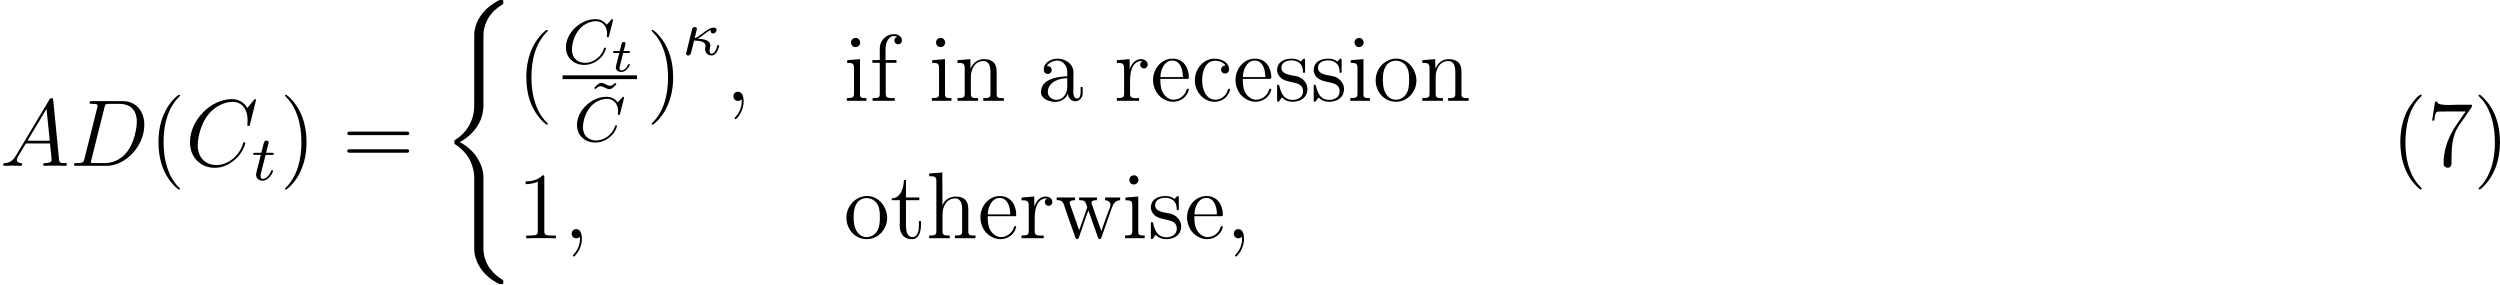
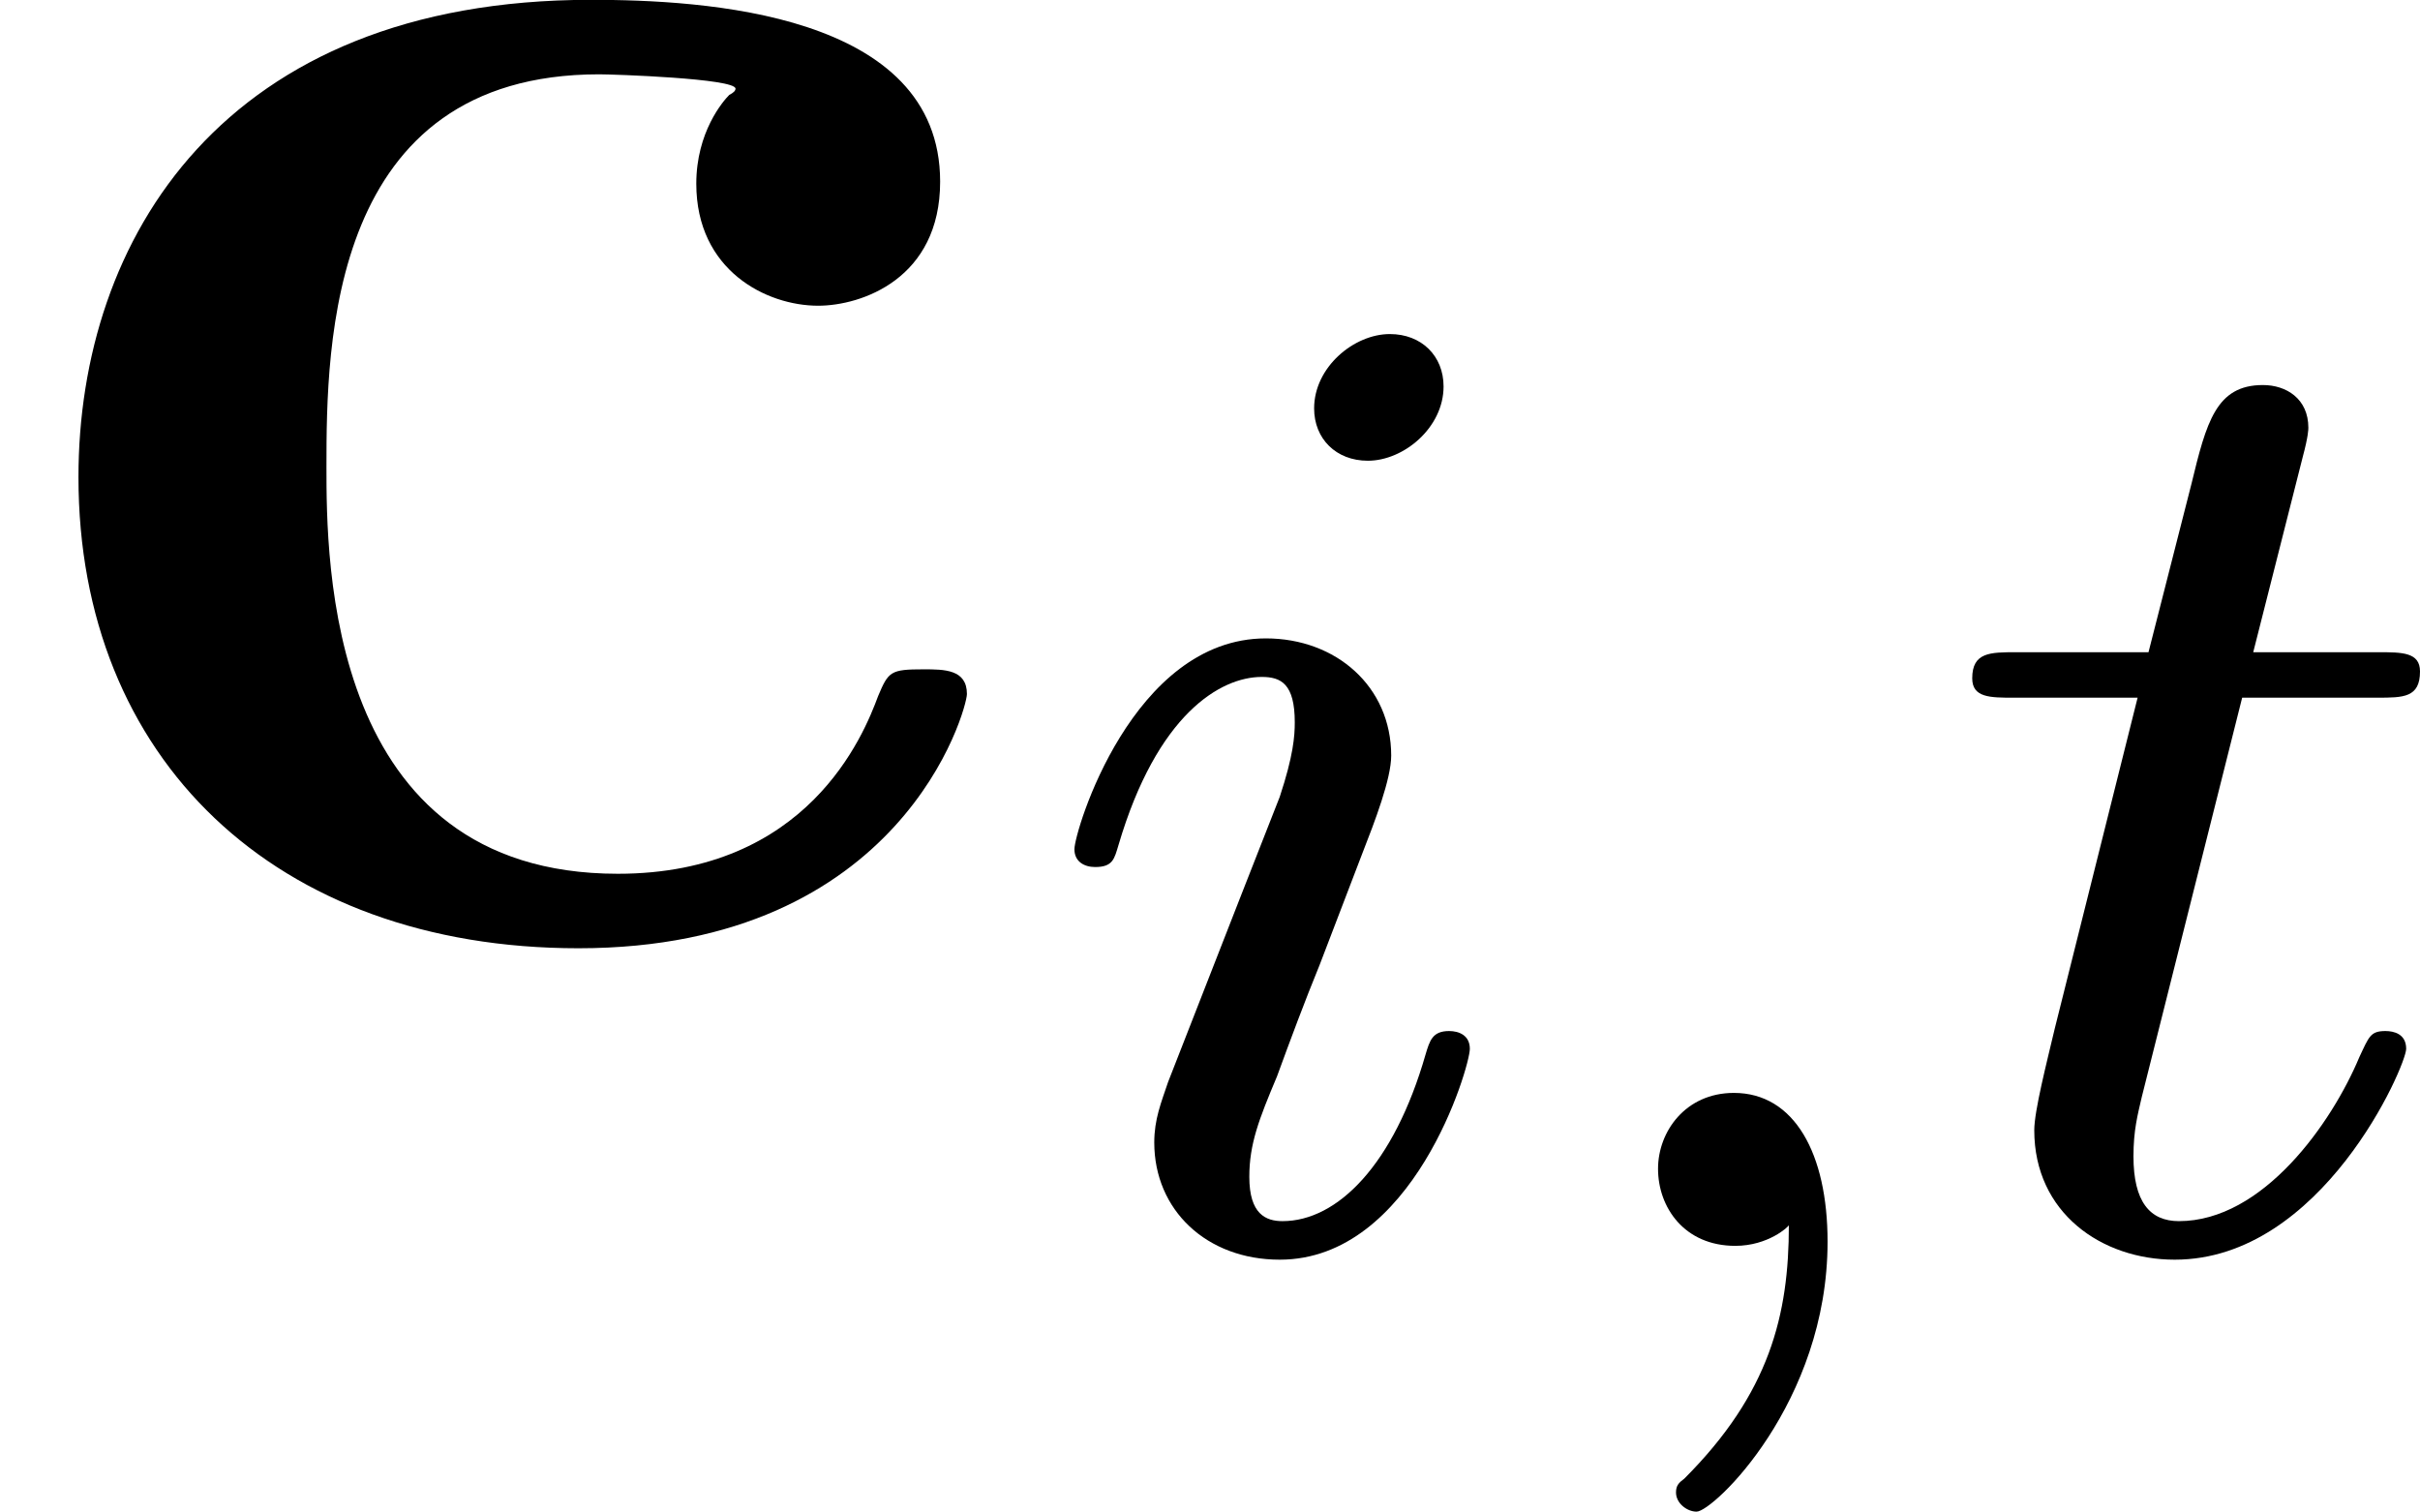
- <svg xmlns="http://www.w3.org/2000/svg" xmlns:xlink="http://www.w3.org/1999/xlink" version="1.1" width="315.42pt" height="35.854pt" viewBox="141.548 23.064 315.42 35.854">
+ <svg xmlns="http://www.w3.org/2000/svg" xmlns:xlink="http://www.w3.org/1999/xlink" version="1.1" width="14.003pt" height="8.747pt" viewBox="7.778 480.99 14.003 8.747">
  <defs>
-     <path id="g17-40" d="M3.718-8.966C3.3-8.811 2.511-7.771 2.14-7.101C1.459-5.846 1.184-4.411 1.184-2.989C1.184-.789 1.853 1.411 3.587 2.893C3.646 2.929 3.718 2.989 3.79 2.989C3.85 2.989 3.885 2.929 3.885 2.893C3.885 2.762 3.551 2.499 3.431 2.343C2.236 .921 1.829-1.04 1.829-2.893C1.829-4.89 2.212-7.149 3.706-8.644C3.778-8.715 3.885-8.799 3.885-8.883C3.885-8.942 3.826-8.978 3.766-8.978C3.742-8.978 3.73-8.978 3.718-8.966Z" />
-     <path id="g17-41" d="M.705-8.966C.669-8.954 .658-8.931 .658-8.895C.658-8.739 .968-8.512 1.1-8.357C2.331-6.862 2.714-4.842 2.714-2.917C2.714-1.112 2.331 .837 1.172 2.283L.885 2.606C.801 2.69 .658 2.786 .658 2.893C.658 2.941 .705 2.977 .765 2.977H.801C.944 2.953 1.16 2.714 1.315 2.558C2.774 1.1 3.359-.956 3.359-2.977C3.359-5.177 2.69-7.4 .944-8.883C.897-8.931 .837-8.978 .765-8.978C.741-8.978 .729-8.978 .705-8.966Z" />
-     <path id="g17-55" d="M1.016-8.094L.646-5.703H.909C.968-6.061 1.028-6.647 1.207-6.779C1.279-6.838 1.459-6.85 1.638-6.85H2.116C2.283-6.862 2.463-6.862 2.63-6.862H4.89C4.639-6.528 4.411-6.181 4.172-5.834C3.897-5.44 3.61-5.045 3.359-4.627C2.582-3.335 2.092-1.853 2.092-.335V-.203C2.128 .048 2.343 .239 2.594 .239H2.618C3.025 .239 3.096-.12 3.096-.395V-.944C3.096-2.26 3.192-3.754 3.909-4.902C4.077-5.177 4.268-5.428 4.459-5.691L5.487-7.185C5.583-7.317 5.667-7.388 5.667-7.568V-7.711H3.981C3.67-7.711 3.18-7.675 2.702-7.675C1.985-7.675 1.303-7.747 1.279-8.094H1.016Z" />
-     <path id="g17-97" d="M1.255-4.4C1.542-4.854 2.068-5.093 2.594-5.093C3.276-5.093 3.826-4.4 3.826-3.742V-3.096C2.618-3.096 .514-2.762 .514-1.124V-1.004C.622-.191 1.614 .12 2.319 .12C2.941 .12 3.718-.263 3.897-.921H3.909C3.945-.359 4.352 .048 4.83 .048C5.332 .048 5.727-.383 5.774-.873V-1.745H5.511V-1.16C5.511-.813 5.452-.299 5.057-.299C4.674-.299 4.591-.813 4.591-1.112C4.591-1.243 4.603-1.375 4.603-1.506V-3.168C4.603-3.3 4.615-3.443 4.615-3.575C4.615-4.698 3.575-5.332 2.594-5.332C1.829-5.332 .861-4.878 .861-3.945C.861-3.599 1.088-3.407 1.375-3.407S1.865-3.634 1.865-3.909C1.865-4.208 1.638-4.4 1.351-4.4H1.255ZM3.826-2.881V-1.745C3.826-.897 3.288-.132 2.439-.132C1.985-.132 1.375-.49 1.375-1.1C1.375-2.152 2.331-2.69 3.324-2.833C3.491-2.857 3.658-2.845 3.826-2.881Z" />
-     <path id="g17-99" d="M4.316-4.447C4.28-4.447 4.256-4.459 4.22-4.459C3.945-4.459 3.73-4.232 3.73-3.957C3.73-3.658 3.957-3.455 4.22-3.455C4.495-3.455 4.734-3.646 4.734-3.969C4.734-4.949 3.658-5.332 2.893-5.332C1.447-5.332 .418-3.981 .418-2.594C.418-1.219 1.447 .108 2.929 .108C3.73 .108 4.435-.323 4.782-1.148C4.806-1.219 4.854-1.327 4.854-1.423V-1.47C4.842-1.518 4.794-1.542 4.746-1.542C4.567-1.542 4.567-1.363 4.531-1.243C4.304-.61 3.694-.155 3.025-.155C1.757-.155 1.339-1.578 1.339-2.57C1.339-3.551 1.65-5.069 2.989-5.069C3.467-5.069 4.029-4.854 4.316-4.447Z" />
-     <path id="g17-101" d="M1.267-2.786H4.686C4.806-2.786 4.866-2.833 4.866-2.953C4.866-4.184 4.208-5.332 2.798-5.332C1.363-5.332 .347-4.029 .347-2.642C.347-1.59 .909-.526 1.949-.096C2.224 .024 2.523 .108 2.821 .108H2.857C3.73 .108 4.579-.418 4.83-1.303C4.842-1.339 4.866-1.387 4.866-1.435C4.866-1.494 4.794-1.554 4.734-1.554C4.591-1.554 4.531-1.231 4.447-1.076C4.148-.538 3.587-.155 2.941-.155C2.487-.155 2.08-.406 1.793-.741C1.315-1.315 1.267-2.068 1.267-2.786ZM1.279-3.013C1.279-3.921 1.781-5.093 2.774-5.093C3.826-5.093 4.113-3.862 4.113-3.013H1.279Z" />
-     <path id="g17-102" d="M1.303-5.153H.371V-4.806H1.303V-.813C1.303-.395 .956-.359 .598-.359H.395V-.012H3.192V-.359H2.821C2.343-.359 2.056-.395 2.056-.909V-4.806H3.407V-5.153H2.032V-6.288C2.032-6.683 2.032-7.066 2.188-7.436C2.343-7.795 2.642-8.177 3.061-8.189C3.216-8.189 3.359-8.153 3.503-8.094C3.312-8.01 3.144-7.89 3.144-7.627S3.335-7.149 3.61-7.149C3.933-7.149 4.101-7.376 4.101-7.639C4.101-8.165 3.551-8.428 3.096-8.428C2.307-8.428 1.626-7.902 1.387-7.173C1.315-6.934 1.303-6.695 1.303-6.444V-5.153Z" />
-     <path id="g17-104" d="M.383-8.177V-7.831H.598C.98-7.831 1.291-7.783 1.291-7.233V-.849C1.291-.406 .98-.359 .646-.359H.383V-.012H2.977V-.359H2.702C2.355-.359 2.068-.406 2.068-.849V-3.037C2.068-3.862 2.487-5.033 3.658-5.033C4.388-5.033 4.543-4.328 4.543-3.622V-.813C4.543-.395 4.196-.359 3.838-.359H3.634V-.012H6.229V-.359H5.954C5.631-.359 5.32-.371 5.32-.825V-3.539C5.32-3.921 5.308-4.304 5.105-4.639C4.83-5.117 4.268-5.272 3.742-5.272C3.013-5.272 2.271-4.83 2.056-4.125L2.044-8.309L.383-8.177Z" />
-     <path id="g17-105" d="M.442-5.141V-4.794H.634C1.016-4.794 1.303-4.734 1.303-4.196V-.861C1.303-.418 1.076-.359 .395-.359V-.012H2.869V-.359H2.702C2.355-.359 2.056-.383 2.056-.789V-5.272L.442-5.141ZM1.411-7.938C1.088-7.89 .921-7.627 .921-7.376S1.112-6.791 1.482-6.791S2.08-7.077 2.08-7.364C2.08-7.615 1.889-7.95 1.518-7.95C1.482-7.95 1.447-7.938 1.411-7.938Z" />
-     <path id="g17-110" d="M.383-5.141V-4.794H.61C.956-4.794 1.291-4.746 1.291-4.196V-.861C1.291-.418 1.064-.359 .383-.359V-.012H2.977V-.359H2.702C2.355-.359 2.068-.406 2.068-.849V-3.037C2.068-3.862 2.487-5.033 3.658-5.033C4.388-5.033 4.543-4.328 4.543-3.622V-.813C4.543-.395 4.196-.359 3.838-.359H3.634V-.012H6.229V-.359H5.954C5.631-.359 5.32-.371 5.32-.825V-3.539C5.32-3.921 5.308-4.292 5.117-4.627C4.842-5.105 4.268-5.272 3.754-5.272C3.168-5.272 2.666-5.057 2.26-4.495C2.152-4.352 2.068-4.208 2.02-4.041L2.008-5.272L.383-5.141Z" />
-     <path id="g17-111" d="M2.75-5.332C1.47-5.212 .347-4.101 .347-2.582C.347-1.219 1.351 .108 2.929 .108C4.364 .108 5.487-1.16 5.487-2.558C5.487-3.897 4.495-5.344 2.905-5.344C2.857-5.344 2.798-5.332 2.75-5.332ZM1.267-2.307C1.255-2.403 1.255-2.499 1.255-2.594C1.255-3.419 1.339-4.507 2.26-4.937C2.463-5.033 2.69-5.081 2.905-5.081C3.359-5.081 3.802-4.878 4.101-4.519C4.519-4.029 4.567-3.359 4.567-2.738C4.567-2.068 4.555-1.303 4.101-.741C3.802-.371 3.359-.155 2.905-.155C1.913-.155 1.399-1.052 1.303-1.937C1.279-2.056 1.279-2.188 1.267-2.307Z" />
-     <path id="g17-114" d="M.335-5.141V-4.794H.526C.885-4.794 1.243-4.758 1.243-4.196V-.861C1.243-.418 1.016-.359 .335-.359V-.012H3.132V-.359C3.001-.359 2.857-.347 2.714-.347C2.331-.347 1.997-.406 1.997-.849V-2.475C1.997-3.395 2.14-4.71 3.12-4.997C3.216-5.021 3.3-5.033 3.395-5.033C3.455-5.033 3.503-5.021 3.563-5.021V-5.009C3.383-4.937 3.276-4.758 3.276-4.567C3.276-4.292 3.503-4.101 3.742-4.101C4.053-4.101 4.22-4.34 4.22-4.579C4.22-5.021 3.802-5.272 3.395-5.272C2.762-5.272 2.295-4.818 2.068-4.292C2.02-4.184 1.961-4.065 1.949-3.945L1.937-5.272L.335-5.141Z" />
-     <path id="g17-115" d="M3.395-4.961C3.061-5.236 2.666-5.332 2.248-5.332C1.387-5.332 .395-4.997 .395-3.85V-3.742C.837-1.733 3.67-2.965 3.67-1.207C3.67-.466 3.001-.132 2.367-.132C1.172-.132 .873-1.1 .669-1.925C.646-1.997 .61-2.056 .526-2.056C.418-2.056 .395-1.973 .395-1.889V-.036C.395 .024 .418 .108 .514 .108C.717 .108 .885-.406 1.016-.406H1.028C1.112-.383 1.172-.287 1.243-.227C1.566 .012 1.949 .108 2.355 .108C3.24 .108 4.22-.335 4.22-1.53C4.22-2.236 3.658-2.869 3.001-3.072C2.355-3.276 .933-3.228 .933-4.196C.933-4.878 1.65-5.117 2.212-5.117C2.905-5.117 3.658-4.746 3.658-3.73C3.658-3.622 3.67-3.539 3.802-3.539C3.897-3.539 3.921-3.61 3.921-3.694V-5.189C3.921-5.248 3.885-5.332 3.814-5.332C3.658-5.332 3.467-5.045 3.395-4.961Z" />
-     <path id="g17-116" d="M1.745-7.364C1.745-6.587 1.435-5.045 .215-5.045V-4.806H1.231V-2.104C1.231-1.937 1.219-1.769 1.219-1.602C1.219-.526 1.769 .108 2.762 .108C3.682 .108 3.897-.921 3.897-1.662V-2.176H3.634C3.634-1.997 3.646-1.817 3.646-1.638C3.646-1.124 3.551-.155 2.821-.155C2.14-.155 2.008-.98 2.008-1.566V-4.806H3.694V-5.153H2.008V-7.364H1.745Z" />
-     <path id="g17-119" d="M.215-5.153V-4.806H.383C1.016-4.806 1.088-4.4 1.339-3.61C1.722-2.463 2.14-1.339 2.546-.203C2.594-.084 2.618 .096 2.786 .108C2.953 .108 2.989-.036 3.037-.167L3.359-1.064C3.634-1.865 3.897-2.714 4.22-3.503C4.423-3.013 4.579-2.499 4.758-1.997L5.404-.167C5.452-.036 5.487 .108 5.655 .108C5.81 .096 5.846-.072 5.894-.191C6.3-1.399 6.755-2.606 7.161-3.802C7.364-4.388 7.627-4.782 8.225-4.806V-5.153H6.324V-4.806C6.635-4.794 7.006-4.591 7.006-4.256C7.006-3.993 6.814-3.587 6.695-3.276C6.42-2.487 6.097-1.698 5.858-.897H5.846C5.774-1.184 5.643-1.459 5.559-1.733C5.272-2.558 4.949-3.383 4.686-4.22C4.651-4.304 4.615-4.4 4.615-4.495V-4.543C4.686-4.794 5.009-4.806 5.236-4.806H5.296V-5.153H3.049V-4.806H3.216C3.67-4.806 3.838-4.663 3.969-4.22C4.005-4.136 4.065-4.017 4.065-3.921V-3.897C4.053-3.79 3.993-3.67 3.957-3.575L3.742-2.965C3.515-2.319 3.276-1.674 3.061-1.028C2.917-1.327 2.821-1.674 2.714-1.997L1.925-4.22C1.901-4.304 1.853-4.4 1.853-4.483C1.853-4.782 2.283-4.806 2.534-4.806V-5.153H.215Z" />
-     <path id="g11-126" d="M3.355-5.348C3.029-4.989 2.782-4.989 2.694-4.989C2.511-4.989 2.343-5.069 2.152-5.173C1.937-5.276 1.793-5.348 1.61-5.348C1.299-5.348 1.14-5.181 .709-4.71L.869-4.559C1.196-4.918 1.443-4.918 1.53-4.918C1.714-4.918 1.881-4.838 2.072-4.734C2.287-4.631 2.431-4.559 2.614-4.559C2.925-4.559 3.084-4.726 3.515-5.197L3.355-5.348Z" />
-     <path id="g5-40" d="M5.392 21.842C5.392 20.527 4.483 18.507 2.403 17.455C3.694 16.761 5.236 15.362 5.38 13.127L5.392 13.055V4.77C5.392 3.79 5.392 3.575 5.487 3.12C5.703 2.164 6.276 .98 7.795 .084C7.89 .024 7.902 .012 7.902-.203C7.902-.466 7.89-.478 7.627-.478C7.412-.478 7.388-.478 7.066-.287C4.388 1.231 4.232 3.455 4.232 3.873V12.374C4.232 13.234 4.232 14.203 3.61 15.303C3.061 16.283 2.415 16.773 1.901 17.12C1.733 17.227 1.722 17.239 1.722 17.443C1.722 17.658 1.733 17.67 1.829 17.73C2.845 18.399 3.933 19.463 4.196 21.412C4.232 21.675 4.232 21.699 4.232 21.842V31.024C4.232 31.992 4.83 34 7.137 35.22C7.412 35.375 7.436 35.375 7.627 35.375C7.89 35.375 7.902 35.363 7.902 35.1C7.902 34.885 7.89 34.873 7.843 34.849C7.329 34.527 5.762 33.582 5.44 31.502C5.392 31.191 5.392 31.167 5.392 31.012V21.842Z" />
-     <path id="g18-40" d="M3.885 2.905C3.885 2.869 3.885 2.845 3.682 2.642C2.487 1.435 1.817-.538 1.817-2.977C1.817-5.296 2.379-7.293 3.766-8.703C3.885-8.811 3.885-8.835 3.885-8.871C3.885-8.942 3.826-8.966 3.778-8.966C3.622-8.966 2.642-8.106 2.056-6.934C1.447-5.727 1.172-4.447 1.172-2.977C1.172-1.913 1.339-.49 1.961 .789C2.666 2.224 3.646 3.001 3.778 3.001C3.826 3.001 3.885 2.977 3.885 2.905Z" />
-     <path id="g18-41" d="M3.371-2.977C3.371-3.885 3.252-5.368 2.582-6.755C1.877-8.189 .897-8.966 .765-8.966C.717-8.966 .658-8.942 .658-8.871C.658-8.835 .658-8.811 .861-8.608C2.056-7.4 2.726-5.428 2.726-2.989C2.726-.669 2.164 1.327 .777 2.738C.658 2.845 .658 2.869 .658 2.905C.658 2.977 .717 3.001 .765 3.001C.921 3.001 1.901 2.14 2.487 .968C3.096-.251 3.371-1.542 3.371-2.977Z" />
-     <path id="g18-49" d="M3.443-7.663C3.443-7.938 3.443-7.95 3.204-7.95C2.917-7.627 2.319-7.185 1.088-7.185V-6.838C1.363-6.838 1.961-6.838 2.618-7.149V-.921C2.618-.49 2.582-.347 1.53-.347H1.16V0C1.482-.024 2.642-.024 3.037-.024S4.579-.024 4.902 0V-.347H4.531C3.479-.347 3.443-.49 3.443-.921V-7.663Z" />
-     <path id="g18-61" d="M8.07-3.873C8.237-3.873 8.452-3.873 8.452-4.089C8.452-4.316 8.249-4.316 8.07-4.316H1.028C.861-4.316 .646-4.316 .646-4.101C.646-3.873 .849-3.873 1.028-3.873H8.07ZM8.07-1.65C8.237-1.65 8.452-1.65 8.452-1.865C8.452-2.092 8.249-2.092 8.07-2.092H1.028C.861-2.092 .646-2.092 .646-1.877C.646-1.65 .849-1.65 1.028-1.65H8.07Z" />
-     <path id="g8-116" d="M1.608-2.337H2.26C2.379-2.337 2.463-2.337 2.463-2.487C2.463-2.576 2.385-2.576 2.277-2.576H1.668L1.877-3.401C1.901-3.491 1.901-3.527 1.901-3.533C1.901-3.676 1.787-3.736 1.692-3.736C1.62-3.736 1.465-3.694 1.411-3.503L1.178-2.576H.532C.406-2.576 .4-2.57 .377-2.552C.347-2.529 .323-2.451 .323-2.421C.341-2.337 .395-2.337 .514-2.337H1.118L.765-.927C.729-.789 .681-.586 .681-.514C.681-.167 .992 .06 1.357 .06C2.044 .06 2.451-.759 2.451-.861C2.451-.879 2.439-.944 2.337-.944C2.26-.944 2.248-.915 2.218-.843C2.014-.395 1.674-.137 1.381-.137C1.16-.137 1.154-.359 1.154-.436C1.154-.52 1.154-.532 1.184-.646L1.608-2.337Z" />
-     <path id="g9-20" d="M1.929-2.024C2.192-2.184 2.542-2.455 2.734-2.606C3.22-2.989 3.427-3.068 3.571-3.132C3.555-3.1 3.547-3.037 3.547-2.997C3.547-2.837 3.658-2.702 3.858-2.702C4.089-2.702 4.296-2.893 4.296-3.14C4.296-3.3 4.2-3.435 3.969-3.435C3.459-3.435 2.957-3.045 2.582-2.75C2.112-2.383 1.865-2.208 1.53-2.096C1.626-2.471 1.642-2.534 1.674-2.678C1.73-2.869 1.817-3.228 1.817-3.268C1.817-3.435 1.69-3.515 1.554-3.515C1.49-3.515 1.307-3.475 1.227-3.292C1.211-3.236 .454-.247 .454-.167C.454 .016 .606 .08 .709 .08C.988 .08 1.052-.167 1.092-.319L1.459-1.809C2.128-1.785 2.901-1.69 2.901-1.164C2.901-1.084 2.885-.996 2.869-.948C2.861-.885 2.845-.757 2.845-.733C2.845-.255 3.196 .08 3.658 .08C3.977 .08 4.184-.143 4.296-.319C4.495-.614 4.623-1.092 4.623-1.14C4.623-1.219 4.559-1.243 4.503-1.243C4.407-1.243 4.392-1.196 4.36-1.052C4.256-.677 4.049-.143 3.674-.143C3.467-.143 3.419-.319 3.419-.534C3.419-.638 3.427-.733 3.467-.917C3.491-1.012 3.507-1.084 3.507-1.18C3.507-1.881 2.622-2.016 1.929-2.024Z" />
-     <path id="g9-67" d="M6.344-5.396C6.352-5.428 6.368-5.475 6.368-5.515C6.368-5.571 6.32-5.611 6.265-5.611S6.185-5.587 6.121-5.515L5.563-4.902C5.491-5.005 5.069-5.611 4.136-5.611C2.287-5.611 .422-3.897 .422-2.064C.422-.677 1.474 .167 2.742 .167C3.786 .167 4.67-.47 5.101-1.092C5.364-1.482 5.467-1.865 5.467-1.913C5.467-1.985 5.42-2.016 5.348-2.016C5.252-2.016 5.236-1.977 5.212-1.889C4.878-.789 3.802-.096 2.845-.096C2.032-.096 1.18-.574 1.18-1.793C1.18-2.048 1.267-3.379 2.152-4.376C2.75-5.045 3.563-5.348 4.192-5.348C5.197-5.348 5.611-4.543 5.611-3.786C5.611-3.674 5.579-3.523 5.579-3.427C5.579-3.324 5.683-3.324 5.715-3.324C5.818-3.324 5.834-3.355 5.866-3.499L6.344-5.396Z" />
+     <path id="g9-59" d="M1.49-.12C1.49 .399 1.379 .853 .885 1.347C.853 1.371 .837 1.387 .837 1.427C.837 1.49 .901 1.538 .956 1.538C1.052 1.538 1.714 .909 1.714-.024C1.714-.534 1.522-.885 1.172-.885C.893-.885 .733-.662 .733-.446C.733-.223 .885 0 1.18 0C1.371 0 1.49-.112 1.49-.12Z" />
+     <path id="g9-105" d="M2.375-4.973C2.375-5.149 2.248-5.276 2.064-5.276C1.857-5.276 1.626-5.085 1.626-4.846C1.626-4.67 1.753-4.543 1.937-4.543C2.144-4.543 2.375-4.734 2.375-4.973ZM1.211-2.048L.781-.948C.741-.829 .701-.733 .701-.598C.701-.207 1.004 .08 1.427 .08C2.2 .08 2.527-1.036 2.527-1.14C2.527-1.219 2.463-1.243 2.407-1.243C2.311-1.243 2.295-1.188 2.271-1.108C2.088-.47 1.761-.143 1.443-.143C1.347-.143 1.251-.183 1.251-.399C1.251-.59 1.307-.733 1.411-.98C1.49-1.196 1.57-1.411 1.658-1.626L1.905-2.271C1.977-2.455 2.072-2.702 2.072-2.837C2.072-3.236 1.753-3.515 1.347-3.515C.574-3.515 .239-2.399 .239-2.295C.239-2.224 .295-2.192 .359-2.192C.462-2.192 .47-2.24 .494-2.319C.717-3.076 1.084-3.292 1.323-3.292C1.435-3.292 1.514-3.252 1.514-3.029C1.514-2.949 1.506-2.837 1.427-2.598L1.211-2.048Z" />
    <path id="g9-116" d="M1.761-3.172H2.542C2.694-3.172 2.79-3.172 2.79-3.324C2.79-3.435 2.686-3.435 2.55-3.435H1.825L2.112-4.567C2.144-4.686 2.144-4.726 2.144-4.734C2.144-4.902 2.016-4.981 1.881-4.981C1.61-4.981 1.554-4.766 1.467-4.407L1.219-3.435H.454C.303-3.435 .199-3.435 .199-3.284C.199-3.172 .303-3.172 .438-3.172H1.156L.677-1.259C.63-1.06 .558-.781 .558-.669C.558-.191 .948 .08 1.371 .08C2.224 .08 2.71-1.044 2.71-1.14C2.71-1.227 2.638-1.243 2.59-1.243C2.503-1.243 2.495-1.211 2.439-1.092C2.279-.709 1.881-.143 1.395-.143C1.227-.143 1.132-.255 1.132-.518C1.132-.669 1.156-.757 1.18-.861L1.761-3.172Z" />
-     <path id="g10-59" d="M2.331 .048C2.331-.646 2.104-1.16 1.614-1.16C1.231-1.16 1.04-.849 1.04-.586S1.219 0 1.626 0C1.781 0 1.913-.048 2.02-.155C2.044-.179 2.056-.179 2.068-.179C2.092-.179 2.092-.012 2.092 .048C2.092 .442 2.02 1.219 1.327 1.997C1.196 2.14 1.196 2.164 1.196 2.188C1.196 2.248 1.255 2.307 1.315 2.307C1.411 2.307 2.331 1.423 2.331 .048Z" />
-     <path id="g10-65" d="M2.032-1.327C1.614-.622 1.207-.383 .634-.347C.502-.335 .406-.335 .406-.12C.406-.048 .466 0 .55 0C.765 0 1.303-.024 1.518-.024C1.865-.024 2.248 0 2.582 0C2.654 0 2.798 0 2.798-.227C2.798-.335 2.702-.347 2.63-.347C2.355-.371 2.128-.466 2.128-.753C2.128-.921 2.2-1.052 2.355-1.315L3.264-2.821H6.312C6.324-2.714 6.324-2.618 6.336-2.511C6.372-2.2 6.516-.956 6.516-.729C6.516-.371 5.906-.347 5.715-.347C5.583-.347 5.452-.347 5.452-.132C5.452 0 5.559 0 5.631 0C5.834 0 6.073-.024 6.276-.024H6.958C7.687-.024 8.213 0 8.225 0C8.309 0 8.44 0 8.44-.227C8.44-.347 8.333-.347 8.153-.347C7.496-.347 7.484-.454 7.448-.813L6.719-8.273C6.695-8.512 6.647-8.536 6.516-8.536C6.396-8.536 6.324-8.512 6.217-8.333L2.032-1.327ZM3.467-3.168L5.87-7.185L6.276-3.168H3.467Z" />
-     <path id="g10-67" d="M8.931-8.309C8.931-8.416 8.847-8.416 8.823-8.416S8.751-8.416 8.656-8.297L7.831-7.293C7.412-8.01 6.755-8.416 5.858-8.416C3.276-8.416 .598-5.798 .598-2.989C.598-.992 1.997 .251 3.742 .251C4.698 .251 5.535-.155 6.229-.741C7.269-1.614 7.58-2.774 7.58-2.869C7.58-2.977 7.484-2.977 7.448-2.977C7.34-2.977 7.329-2.905 7.305-2.857C6.755-.992 5.141-.096 3.945-.096C2.678-.096 1.578-.909 1.578-2.606C1.578-2.989 1.698-5.069 3.049-6.635C3.706-7.4 4.83-8.07 5.966-8.07C7.281-8.07 7.867-6.982 7.867-5.762C7.867-5.452 7.831-5.189 7.831-5.141C7.831-5.033 7.95-5.033 7.986-5.033C8.118-5.033 8.13-5.045 8.177-5.26L8.931-8.309Z" />
-     <path id="g10-68" d="M1.877-.885C1.769-.466 1.745-.347 .909-.347C.681-.347 .562-.347 .562-.132C.562 0 .634 0 .873 0H4.663C7.077 0 9.433-2.499 9.433-5.165C9.433-6.886 8.404-8.165 6.695-8.165H2.857C2.63-8.165 2.523-8.165 2.523-7.938C2.523-7.819 2.63-7.819 2.809-7.819C3.539-7.819 3.539-7.723 3.539-7.592C3.539-7.568 3.539-7.496 3.491-7.317L1.877-.885ZM4.4-7.352C4.507-7.795 4.555-7.819 5.021-7.819H6.336C7.46-7.819 8.488-7.209 8.488-5.559C8.488-4.961 8.249-2.881 7.089-1.566C6.755-1.172 5.846-.347 4.471-.347H3.108C2.941-.347 2.917-.347 2.845-.359C2.714-.371 2.702-.395 2.702-.49C2.702-.574 2.726-.646 2.75-.753L4.4-7.352Z" />
+     <path id="g3-99" d="M5.595-1.399C5.595-1.542 5.464-1.542 5.344-1.542C5.153-1.542 5.141-1.53 5.081-1.387C4.997-1.16 4.674-.359 3.575-.359C1.889-.359 1.889-2.176 1.889-2.714C1.889-3.419 1.901-4.985 3.467-4.985C3.551-4.985 4.256-4.961 4.256-4.902C4.256-4.89 4.244-4.878 4.22-4.866C4.184-4.83 4.029-4.651 4.029-4.352C4.029-3.85 4.435-3.646 4.734-3.646C4.985-3.646 5.44-3.802 5.44-4.364C5.44-5.344 4.065-5.416 3.419-5.416C1.291-5.416 .454-4.029 .454-2.654C.454-1.028 1.59 .072 3.347 .072C5.224 .072 5.595-1.315 5.595-1.399Z" />
  </defs>
  <g id="page1">
-     <use x="141.548" y="43.986" xlink:href="#g10-65" />
-     <use x="150.323" y="43.986" xlink:href="#g10-68" />
-     <use x="160.368" y="43.986" xlink:href="#g18-40" />
-     <use x="164.92" y="43.986" xlink:href="#g10-67" />
-     <use x="173.295" y="45.779" xlink:href="#g9-116" />
-     <use x="176.851" y="43.986" xlink:href="#g18-41" />
-     <use x="184.724" y="43.986" xlink:href="#g18-61" />
-     <use x="197.15" y="23.542" xlink:href="#g5-40" />
-     <use x="206.78" y="35.797" xlink:href="#g18-40" />
-     <use x="212.528" y="31.089" xlink:href="#g9-67" />
-     <use x="218.564" y="32.086" xlink:href="#g8-116" />
-     <rect x="212.528" y="32.569" height=".478" width="9.384" />
-     <use x="215.809" y="38.87" xlink:href="#g11-126" />
-     <use x="213.921" y="40.885" xlink:href="#g9-67" />
-     <use x="223.108" y="35.797" xlink:href="#g18-41" />
-     <use x="227.66" y="29.985" xlink:href="#g9-20" />
-     <use x="233.038" y="35.797" xlink:href="#g10-59" />
-     <use x="247.993" y="35.797" xlink:href="#g17-105" />
-     <use x="251.244" y="35.797" xlink:href="#g17-102" />
-     <use x="258.721" y="35.797" xlink:href="#g17-105" />
-     <use x="261.972" y="35.797" xlink:href="#g17-110" />
-     <use x="272.375" y="35.797" xlink:href="#g17-97" />
-     <use x="282.128" y="35.797" xlink:href="#g17-114" />
-     <use x="286.679" y="35.797" xlink:href="#g17-101" />
-     <use x="291.88" y="35.797" xlink:href="#g17-99" />
-     <use x="297.082" y="35.797" xlink:href="#g17-101" />
-     <use x="302.283" y="35.797" xlink:href="#g17-115" />
-     <use x="306.899" y="35.797" xlink:href="#g17-115" />
-     <use x="311.516" y="35.797" xlink:href="#g17-105" />
-     <use x="314.767" y="35.797" xlink:href="#g17-111" />
-     <use x="320.618" y="35.797" xlink:href="#g17-110" />
-     <use x="206.78" y="53.131" xlink:href="#g18-49" />
-     <use x="212.633" y="53.131" xlink:href="#g10-59" />
-     <use x="247.993" y="53.131" xlink:href="#g17-111" />
-     <use x="253.845" y="53.131" xlink:href="#g17-116" />
-     <use x="258.396" y="53.131" xlink:href="#g17-104" />
-     <use x="264.898" y="53.131" xlink:href="#g17-101" />
-     <use x="270.099" y="53.131" xlink:href="#g17-114" />
-     <use x="274.65" y="53.131" xlink:href="#g17-119" />
-     <use x="283.103" y="53.131" xlink:href="#g17-105" />
-     <use x="286.354" y="53.131" xlink:href="#g17-115" />
-     <use x="290.97" y="53.131" xlink:href="#g17-101" />
-     <use x="296.171" y="53.131" xlink:href="#g10-59" />
-     <use x="443.206" y="43.986" xlink:href="#g17-40" />
-     <use x="447.757" y="43.986" xlink:href="#g17-55" />
-     <use x="453.609" y="43.986" xlink:href="#g17-41" />
+     <use x="7.778" y="486.405" xlink:href="#g3-99" />
+     <use x="13.756" y="488.199" xlink:href="#g9-105" />
+     <use x="16.639" y="488.199" xlink:href="#g9-59" />
+     <use x="18.991" y="488.199" xlink:href="#g9-116" />
  </g>
</svg>
